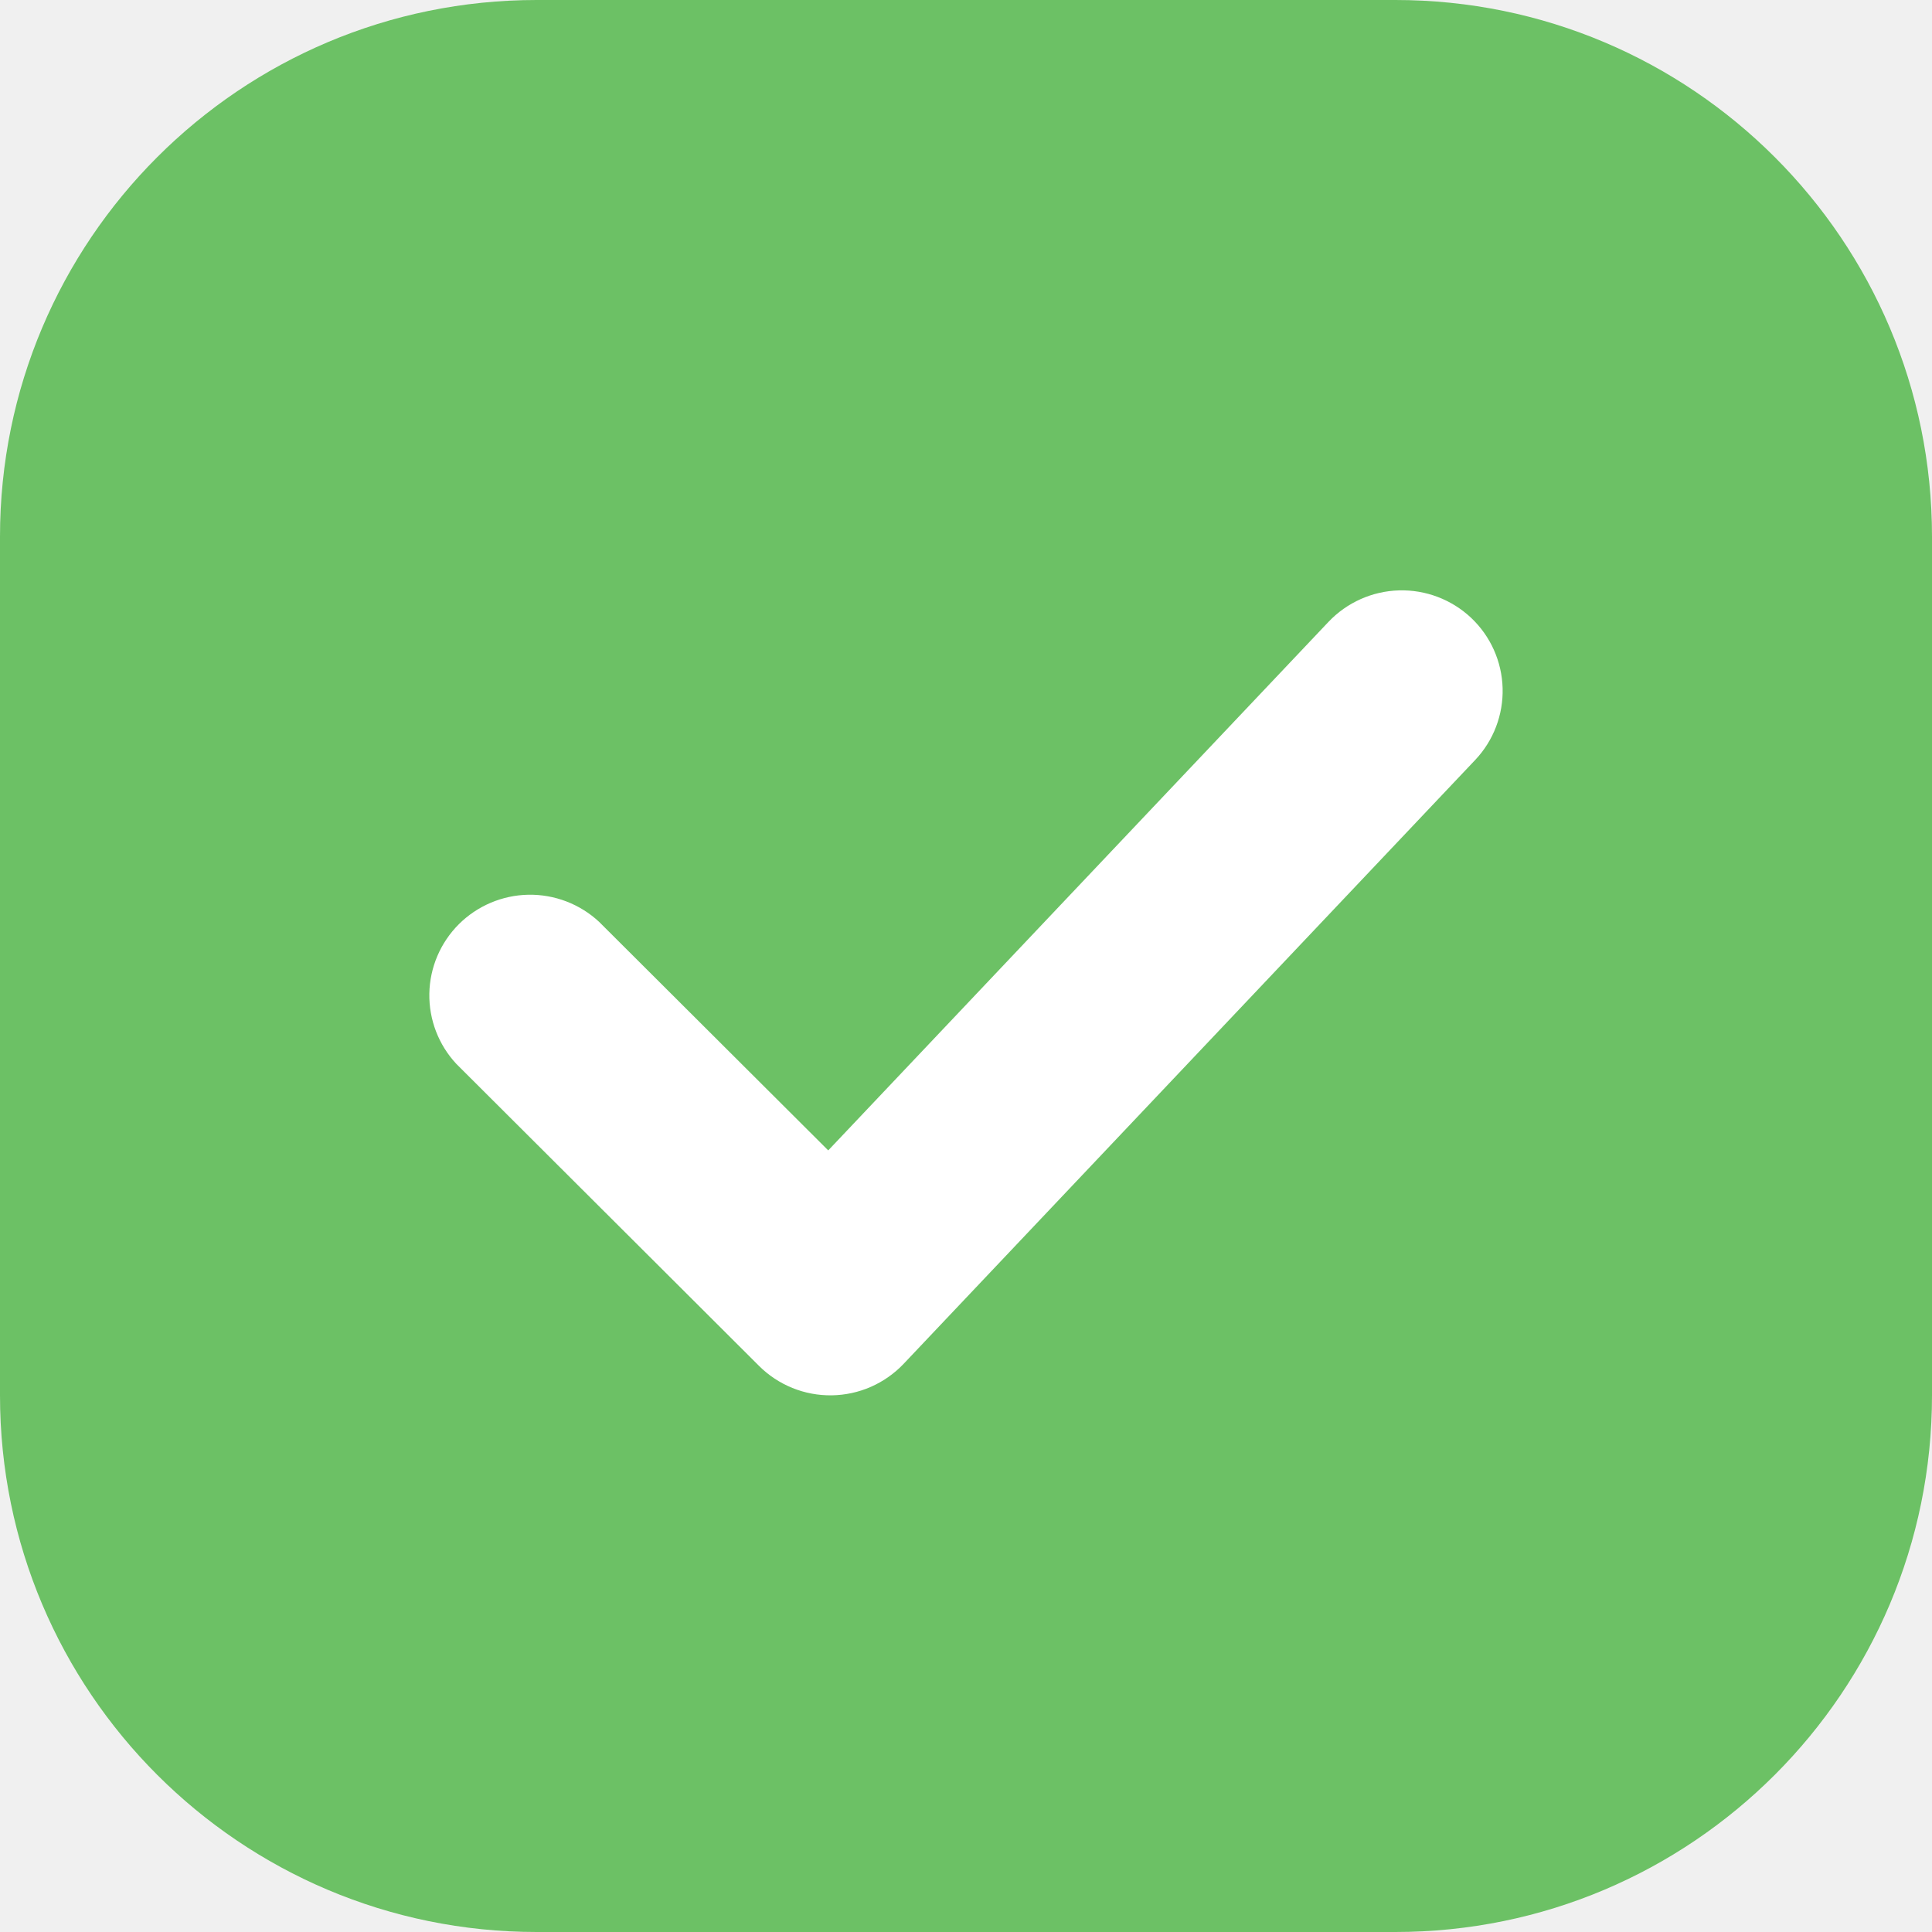
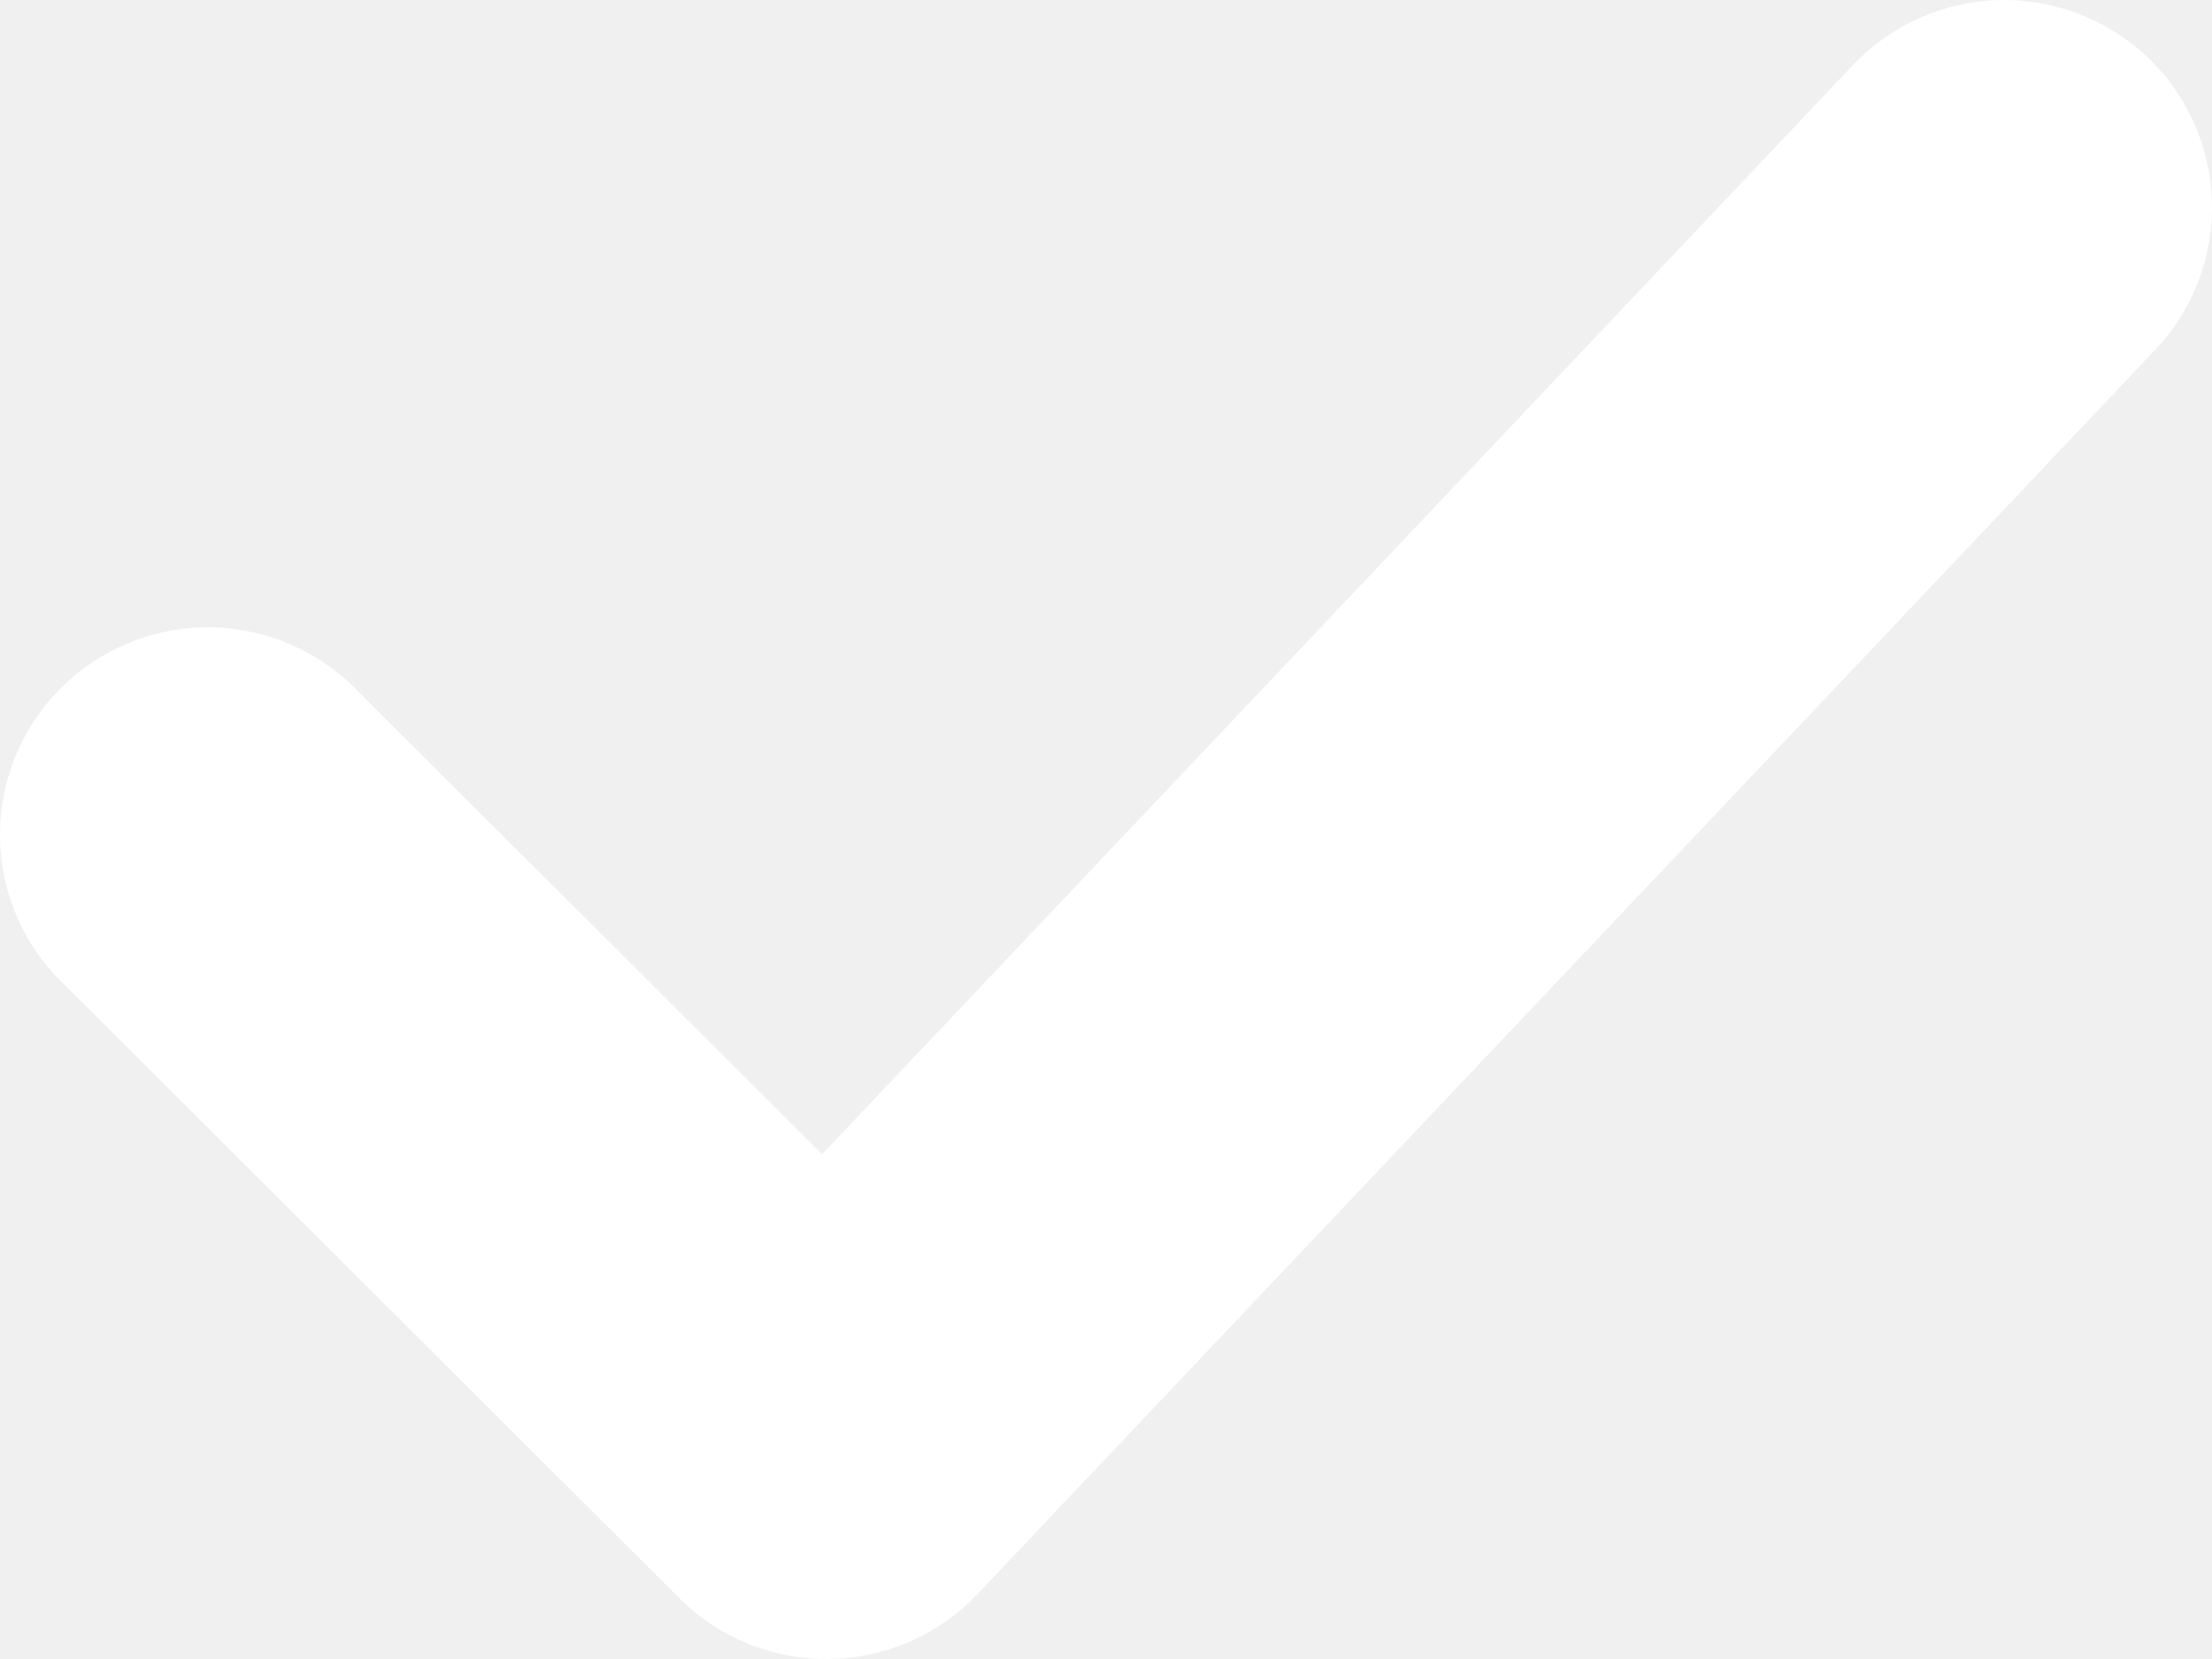
- <svg xmlns="http://www.w3.org/2000/svg" width="36" height="36" viewBox="0 0 36 36" fill="none">
-   <rect width="36" height="36" rx="10" fill="#6CC165" />
-   <path d="M27.412 11.512C27.774 11.854 27.985 12.325 27.999 12.822C28.013 13.319 27.829 13.801 27.487 14.162L16.837 25.414C16.664 25.596 16.457 25.741 16.227 25.842C15.997 25.943 15.749 25.996 15.498 26C15.246 26.003 14.997 25.957 14.764 25.862C14.532 25.768 14.32 25.628 14.143 25.451L8.504 19.825C8.172 19.47 7.992 19 8 18.514C8.009 18.028 8.206 17.565 8.55 17.221C8.895 16.878 9.359 16.681 9.846 16.672C10.333 16.664 10.804 16.844 11.161 17.175L15.433 21.436L24.755 11.587C25.098 11.226 25.57 11.015 26.068 11.001C26.566 10.987 27.049 11.171 27.412 11.512Z" fill="white" />
+ <svg xmlns="http://www.w3.org/2000/svg" width="20" height="15" viewBox="0 0 20 15" fill="none">
+   <path d="M19.412 0.512C19.774 0.854 19.985 1.325 19.999 1.822C20.013 2.319 19.829 2.801 19.487 3.162L8.837 14.414C8.664 14.596 8.457 14.741 8.227 14.842C7.997 14.943 7.749 14.996 7.498 15C7.247 15.003 6.997 14.957 6.765 14.862C6.532 14.768 6.32 14.628 6.143 14.451L0.504 8.825C0.172 8.47 -0.008 8 0 7.514C0.009 7.028 0.206 6.565 0.55 6.221C0.895 5.878 1.359 5.681 1.846 5.672C2.333 5.664 2.804 5.844 3.161 6.175L7.433 10.436L16.755 0.587C17.098 0.226 17.57 0.015 18.068 0.001C18.566 -0.013 19.049 0.171 19.412 0.512Z" fill="white" />
</svg>
